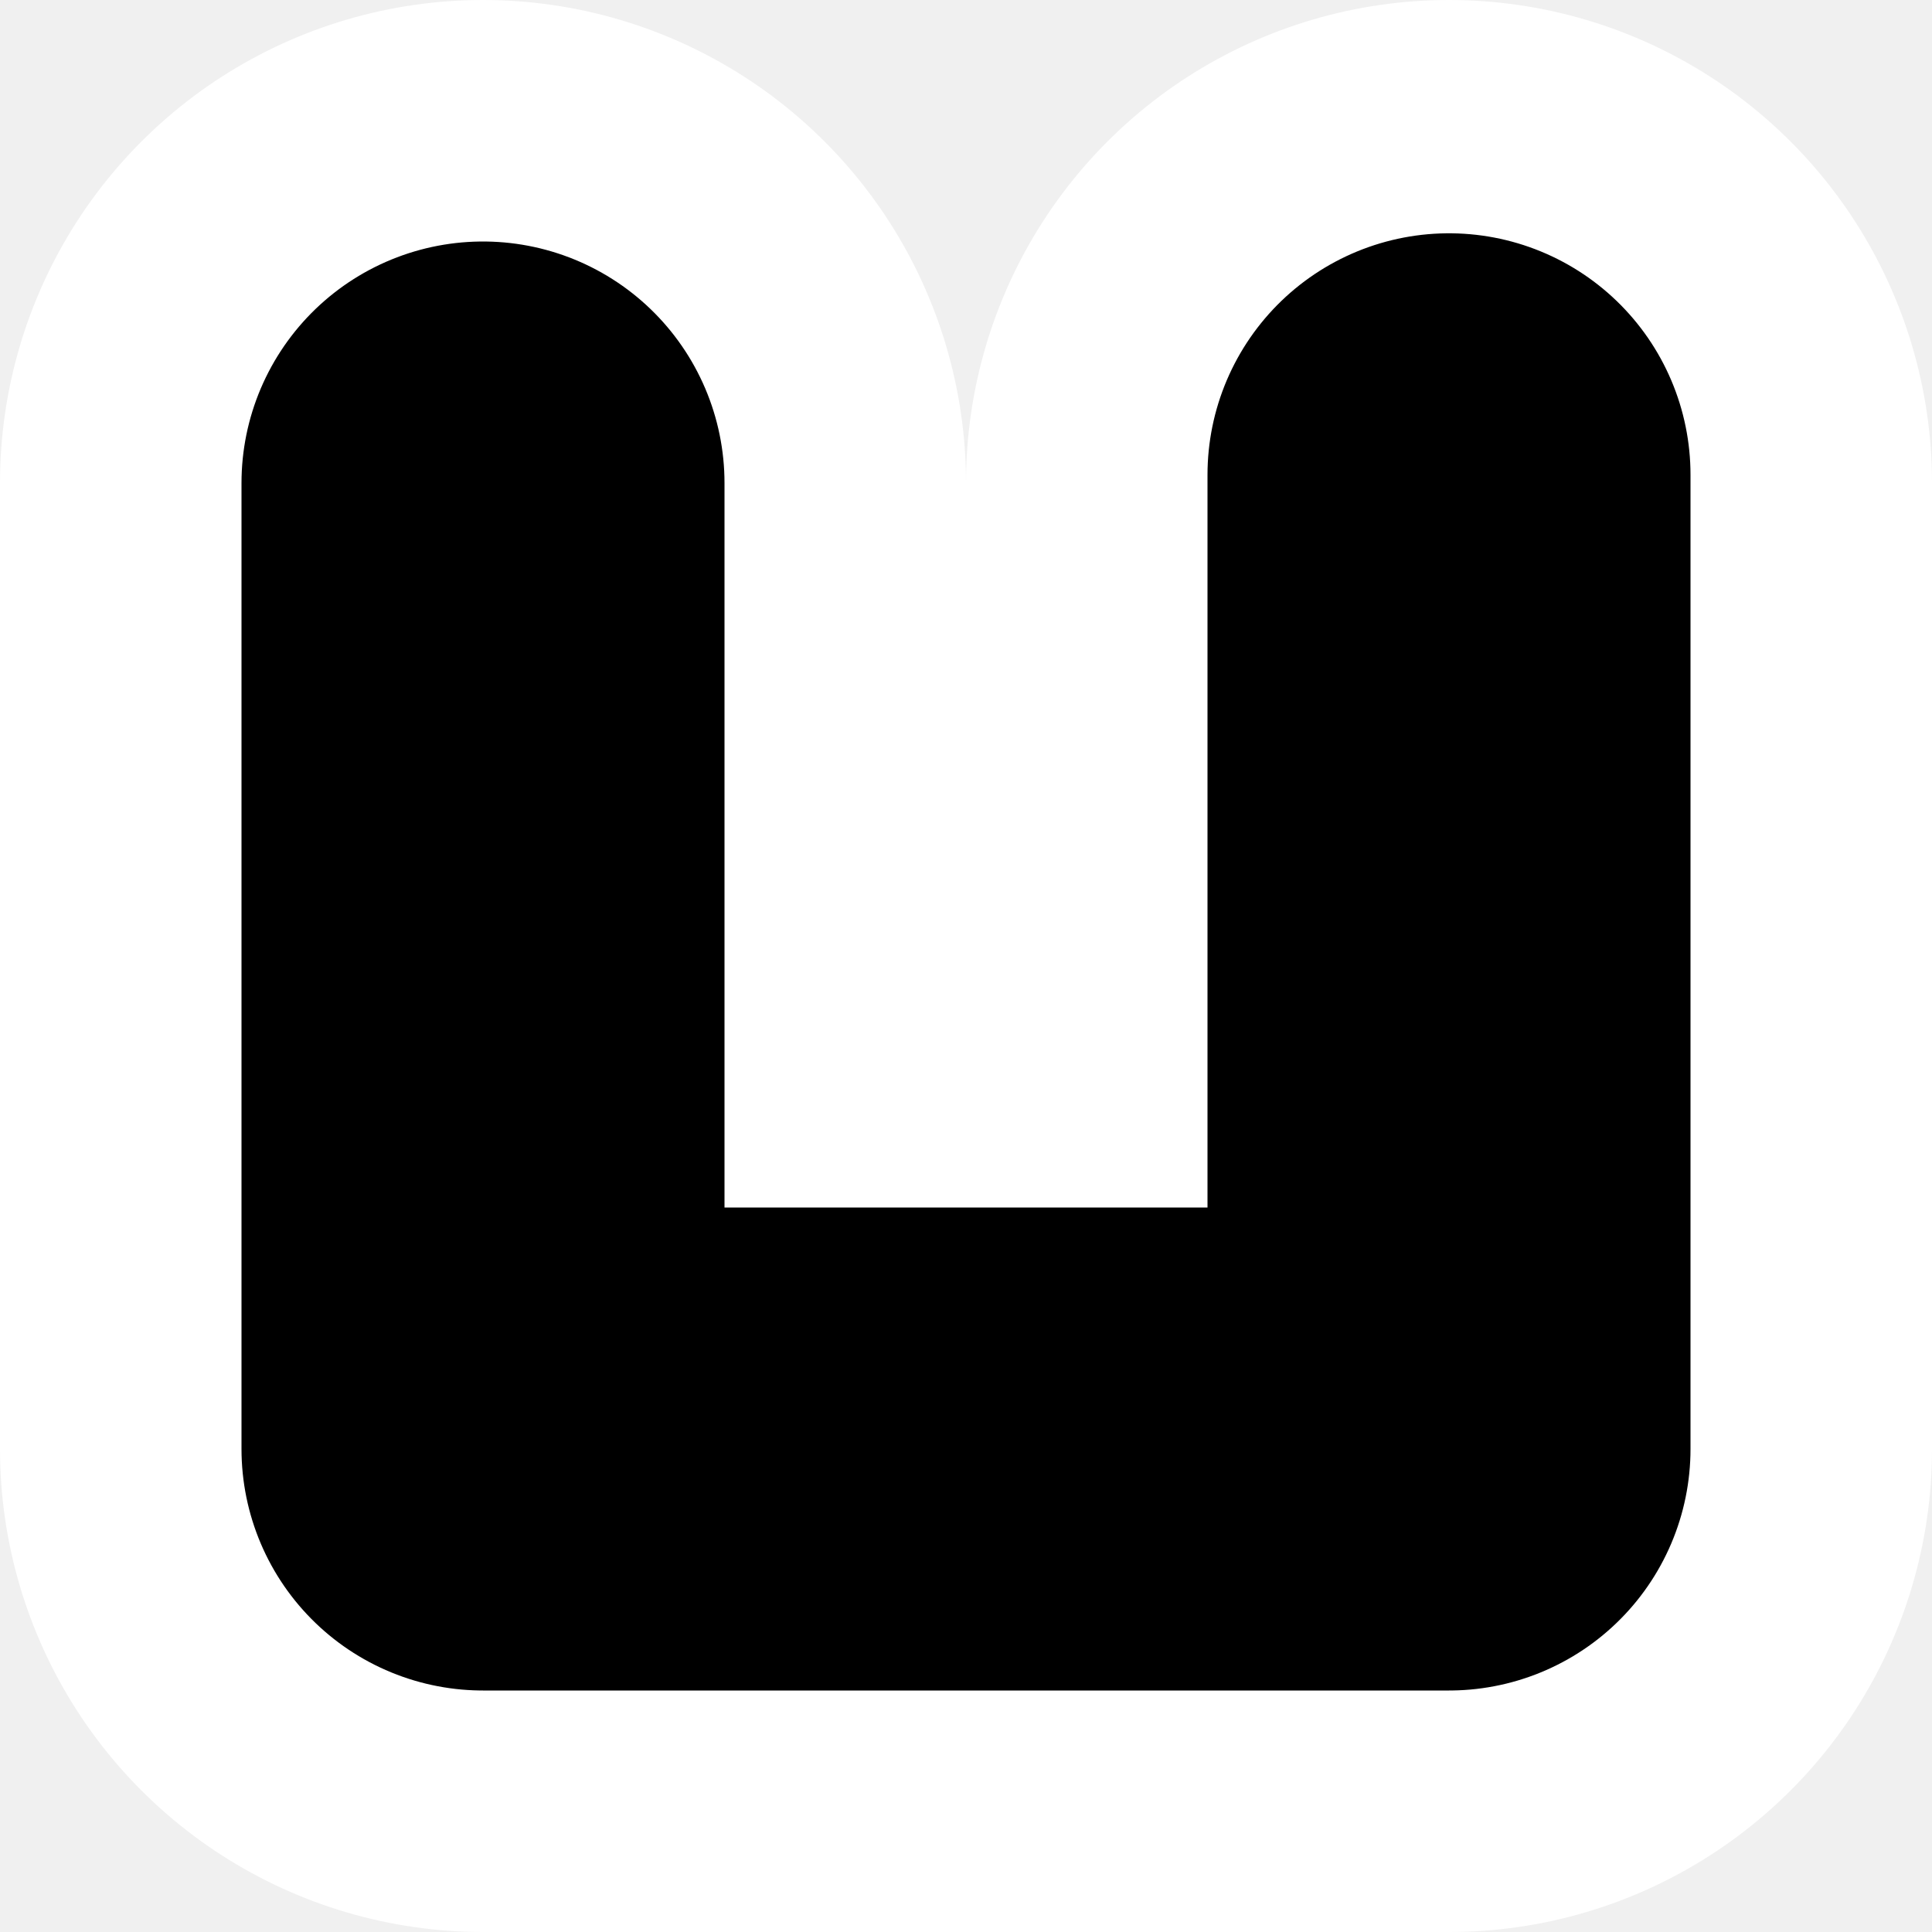
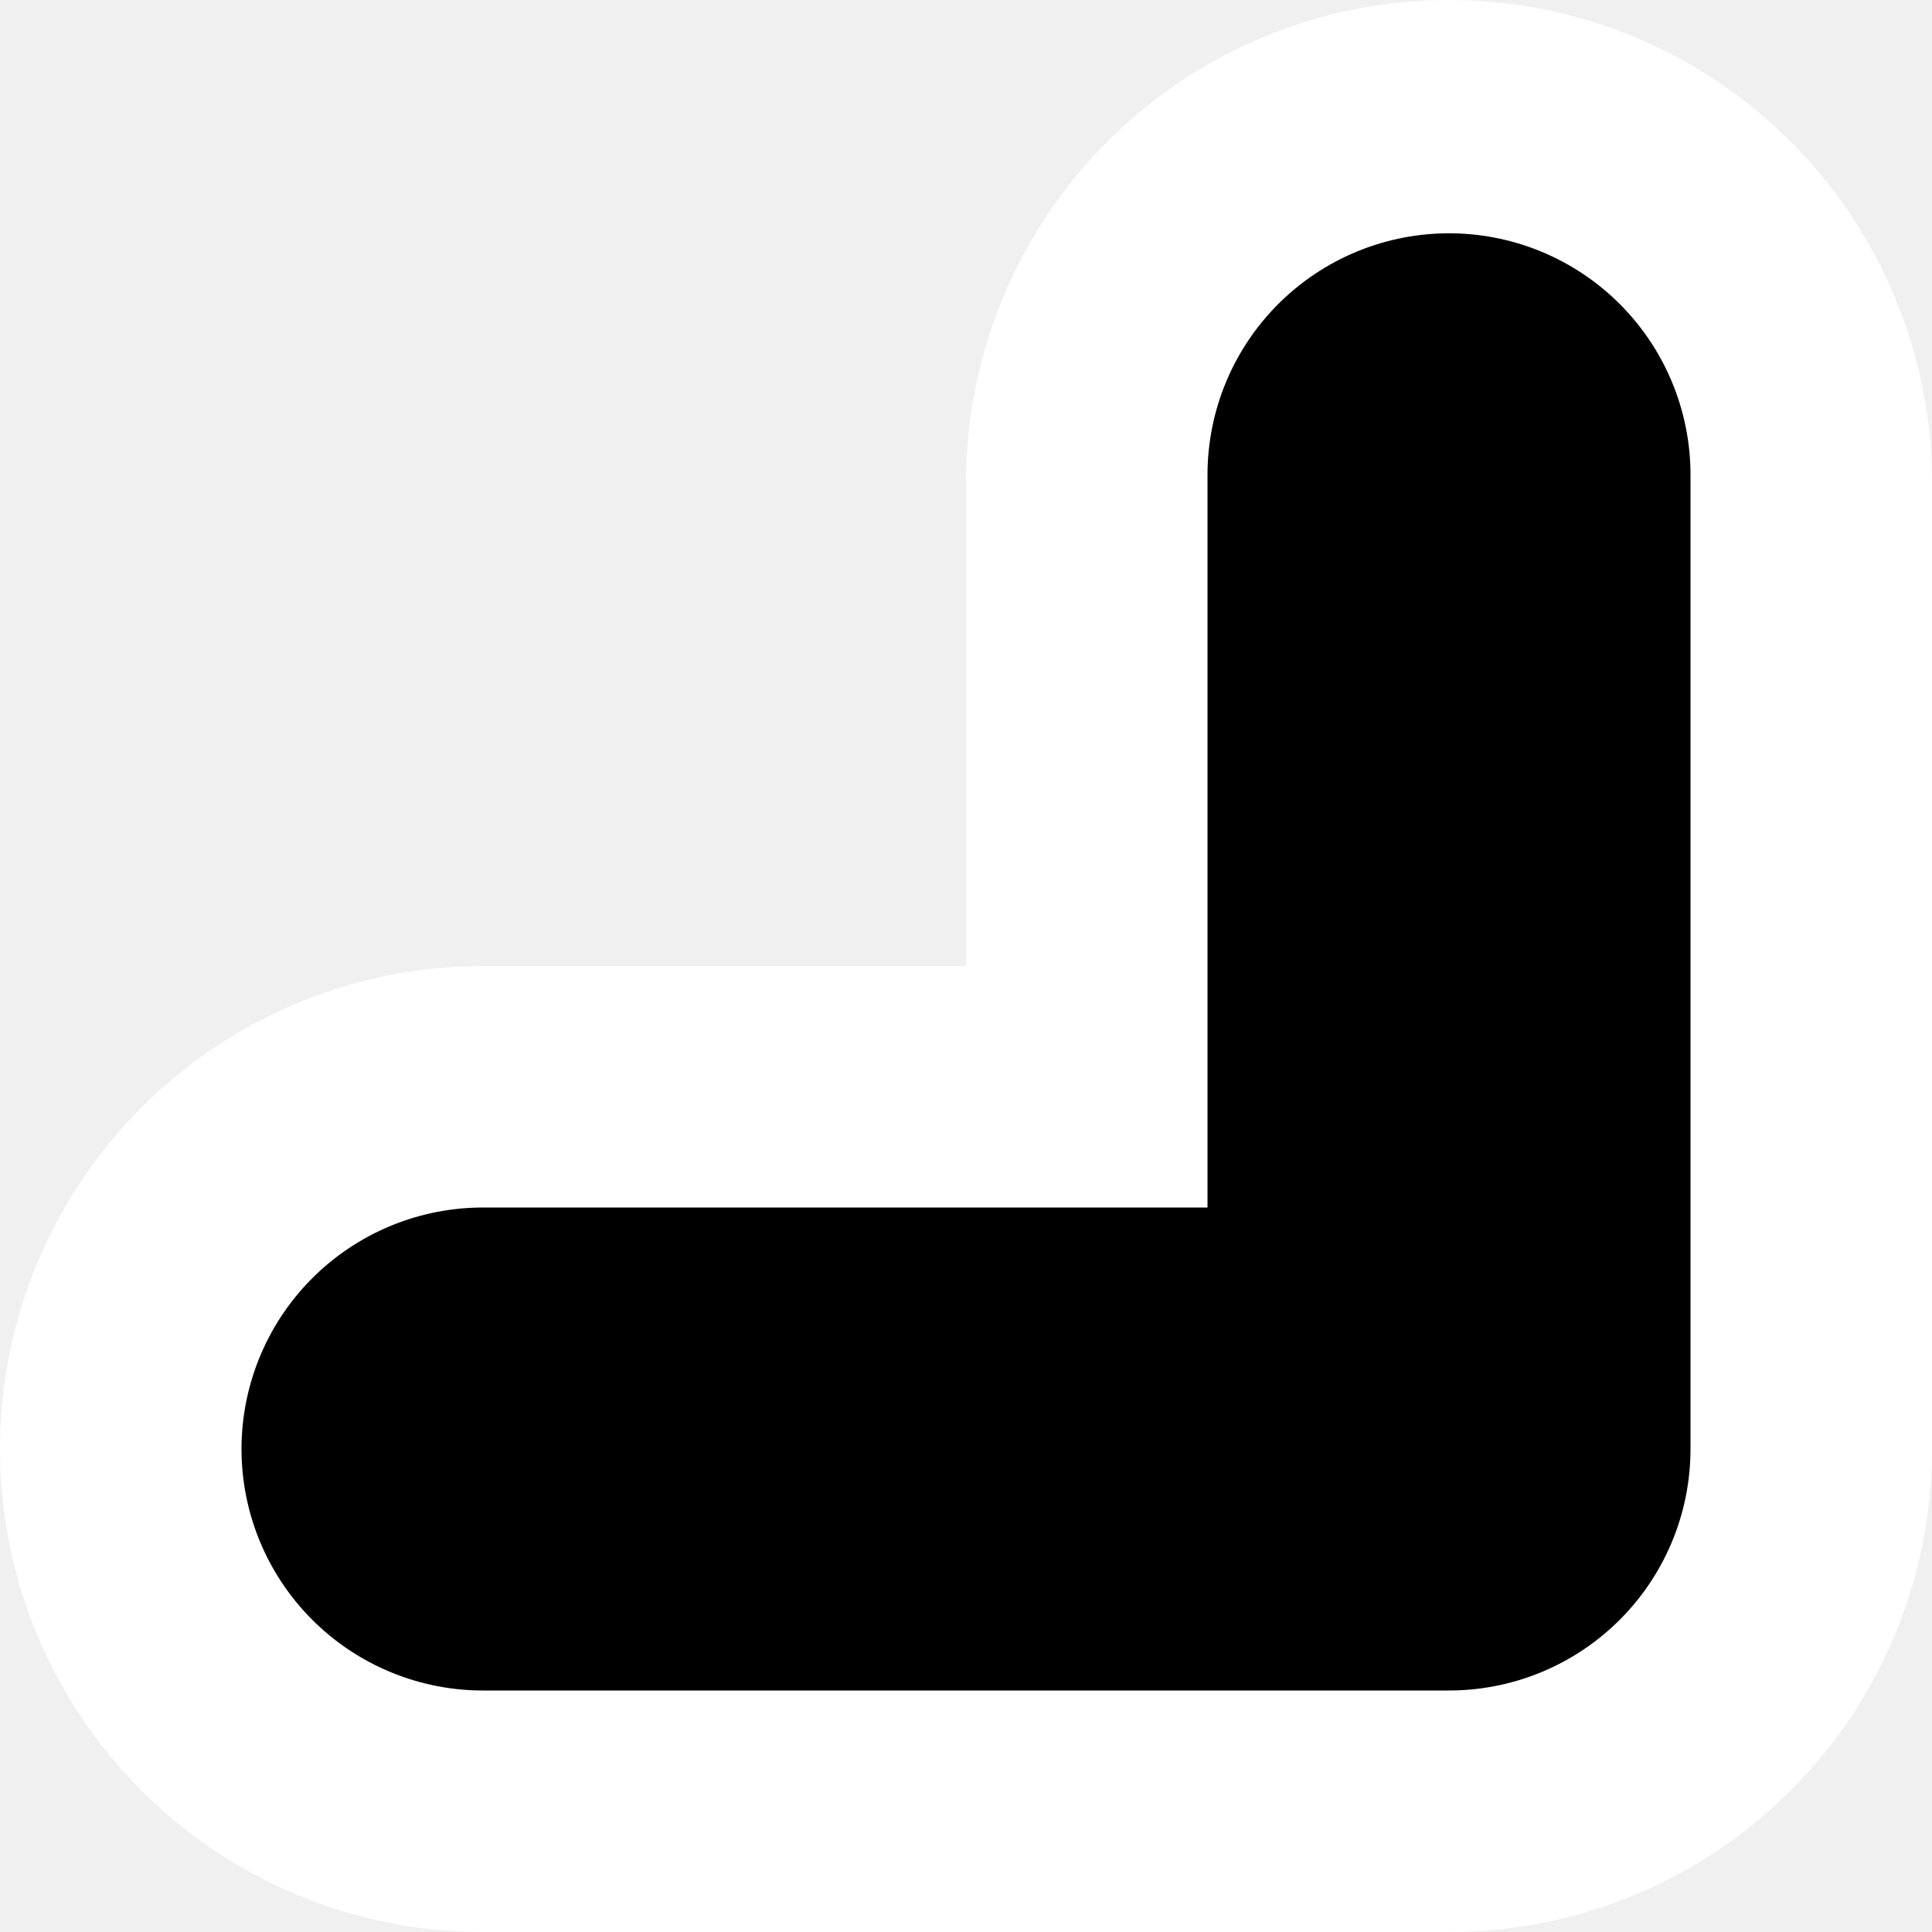
- <svg xmlns="http://www.w3.org/2000/svg" height="8" width="8" version="1.1" id="svg889">
+ <svg xmlns="http://www.w3.org/2000/svg" id="svg889" version="1.1" width="8" height="8">
  <defs id="defs893" />
-   <path style="fill:none;stroke:#ffffff;stroke-width:4;stroke-linecap:round;stroke-linejoin:round;stroke-miterlimit:4;stroke-dasharray:none;stroke-opacity:1" d="M 2,2 V 6 H 6 V 2" id="path992-7-3" />
-   <path id="path992-7" d="M 2,2 V 6 H 6 V 1.966" style="fill:none;stroke:#000000;stroke-width:2;stroke-linecap:round;stroke-linejoin:round;stroke-miterlimit:4;stroke-dasharray:none;stroke-opacity:1" />
+   <path id="path992-7-3" d="M 2,6 H 6 V 2" style="fill:none;stroke:#ffffff;stroke-width:4;stroke-linecap:round;stroke-linejoin:round;stroke-miterlimit:4;stroke-dasharray:none;stroke-opacity:1" />
+   <path style="fill:none;stroke:#000000;stroke-width:2;stroke-linecap:round;stroke-linejoin:round;stroke-miterlimit:4;stroke-dasharray:none;stroke-opacity:1" d="M 2,6 H 6 V 1.966" id="path992-7" />
</svg>
